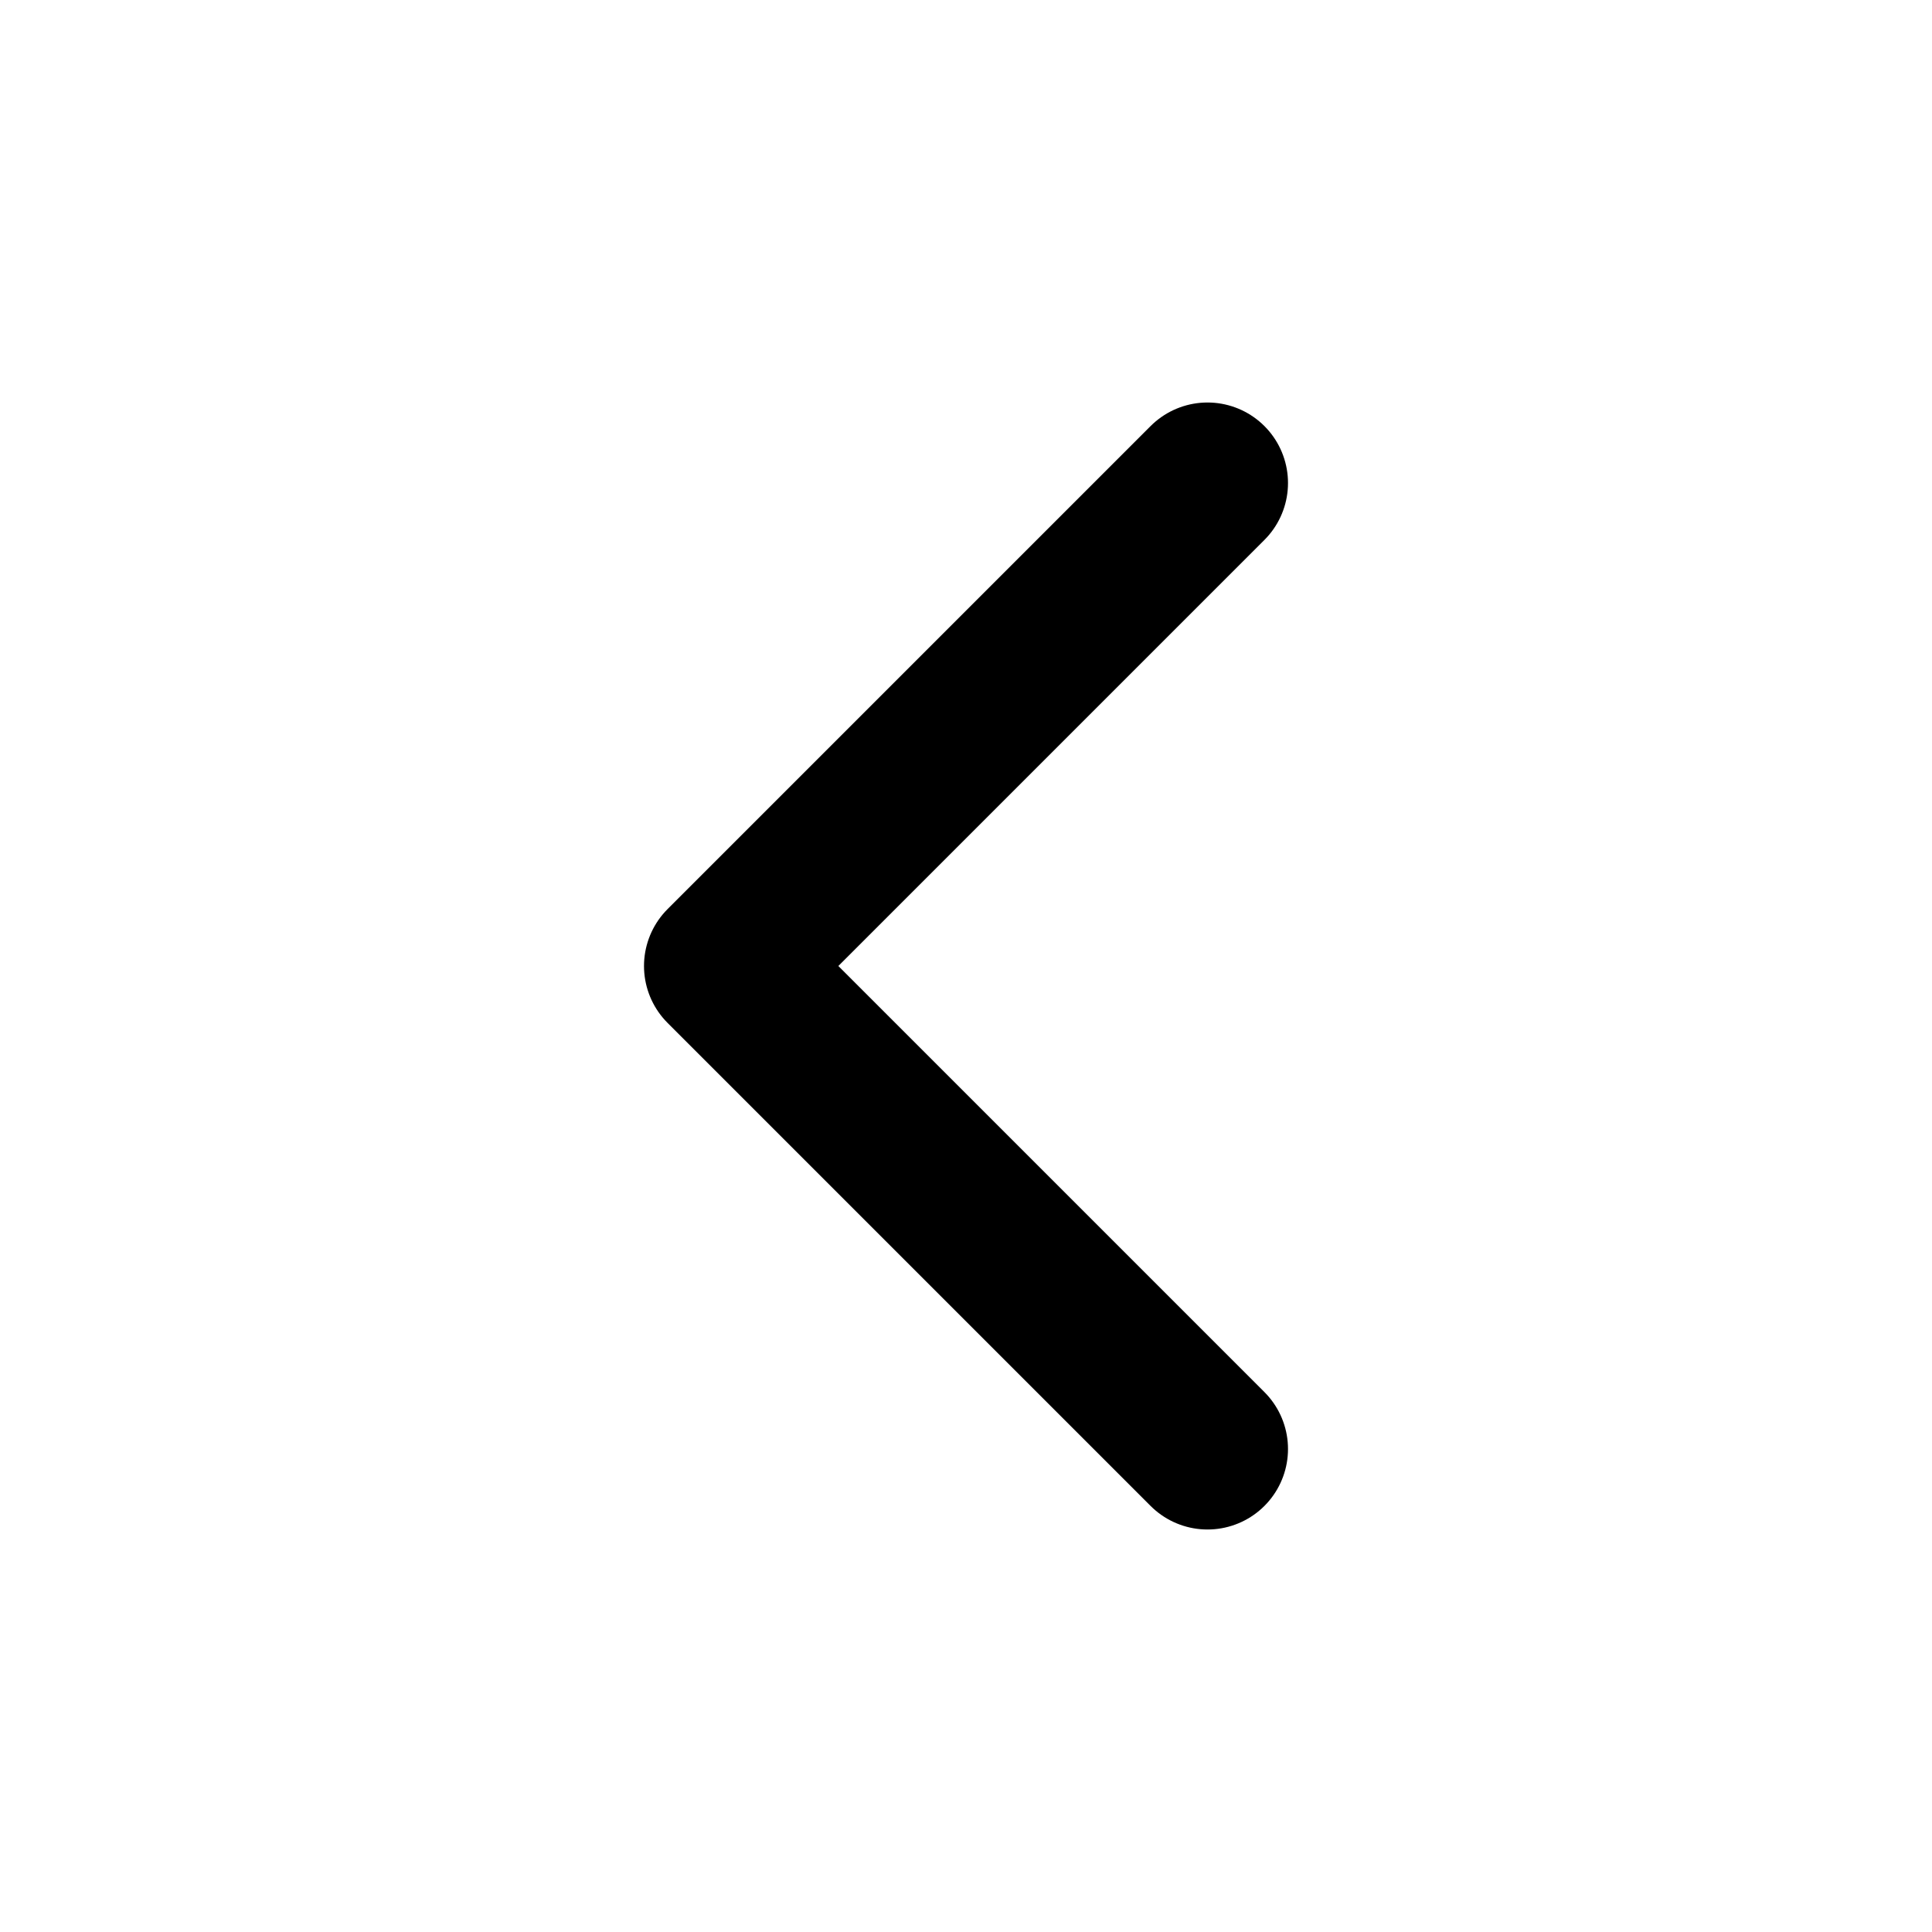
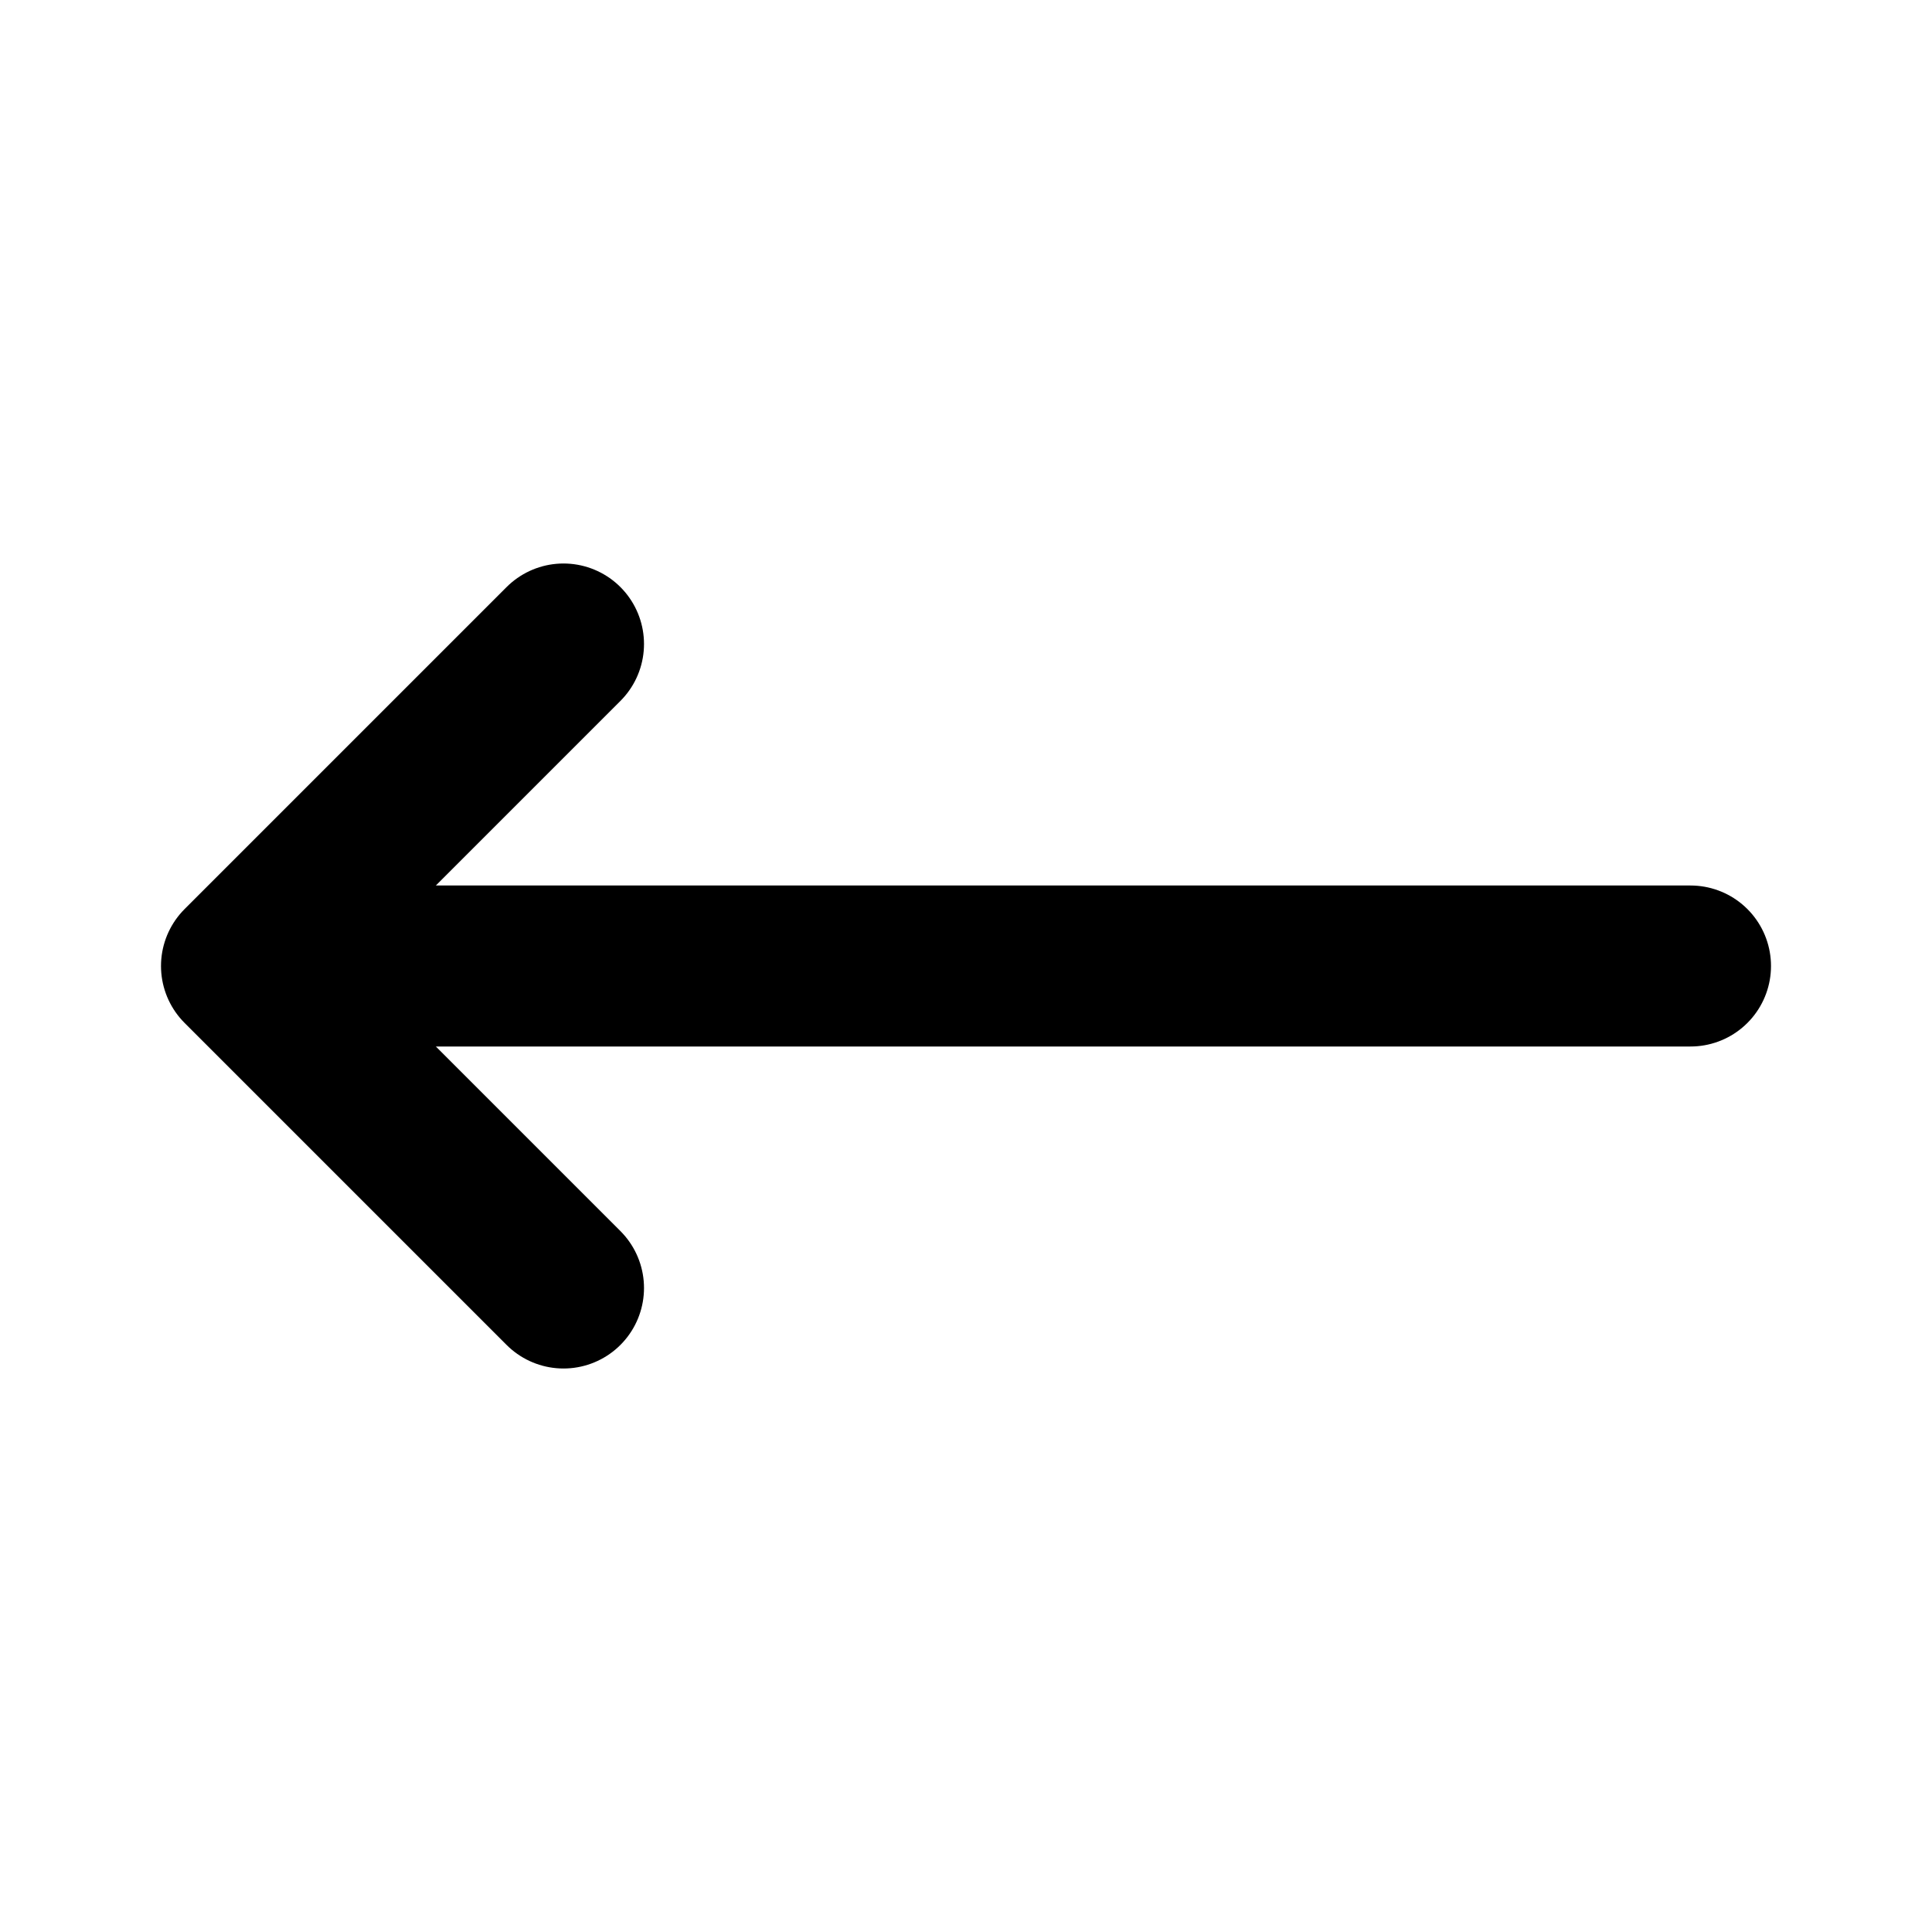
- <svg xmlns="http://www.w3.org/2000/svg" width="24" height="24" fill="none" stroke="currentColor" stroke-linecap="round" stroke-linejoin="round" stroke-width="2" class="icon icon-tabler icons-tabler-outline icon-tabler-chevron-left">
-   <path stroke="none" d="M0 0h24v24H0z" />
-   <path d="m15 18-6-6 6-6" />
+ <svg xmlns="http://www.w3.org/2000/svg" fill="none" stroke="currentColor" viewBox="0 0 24 24">
+   <path stroke-linecap="round" stroke-linejoin="round" stroke-width="2" d="M7 16l-4-4m0 0l4-4m-4 4h18" />
</svg>
